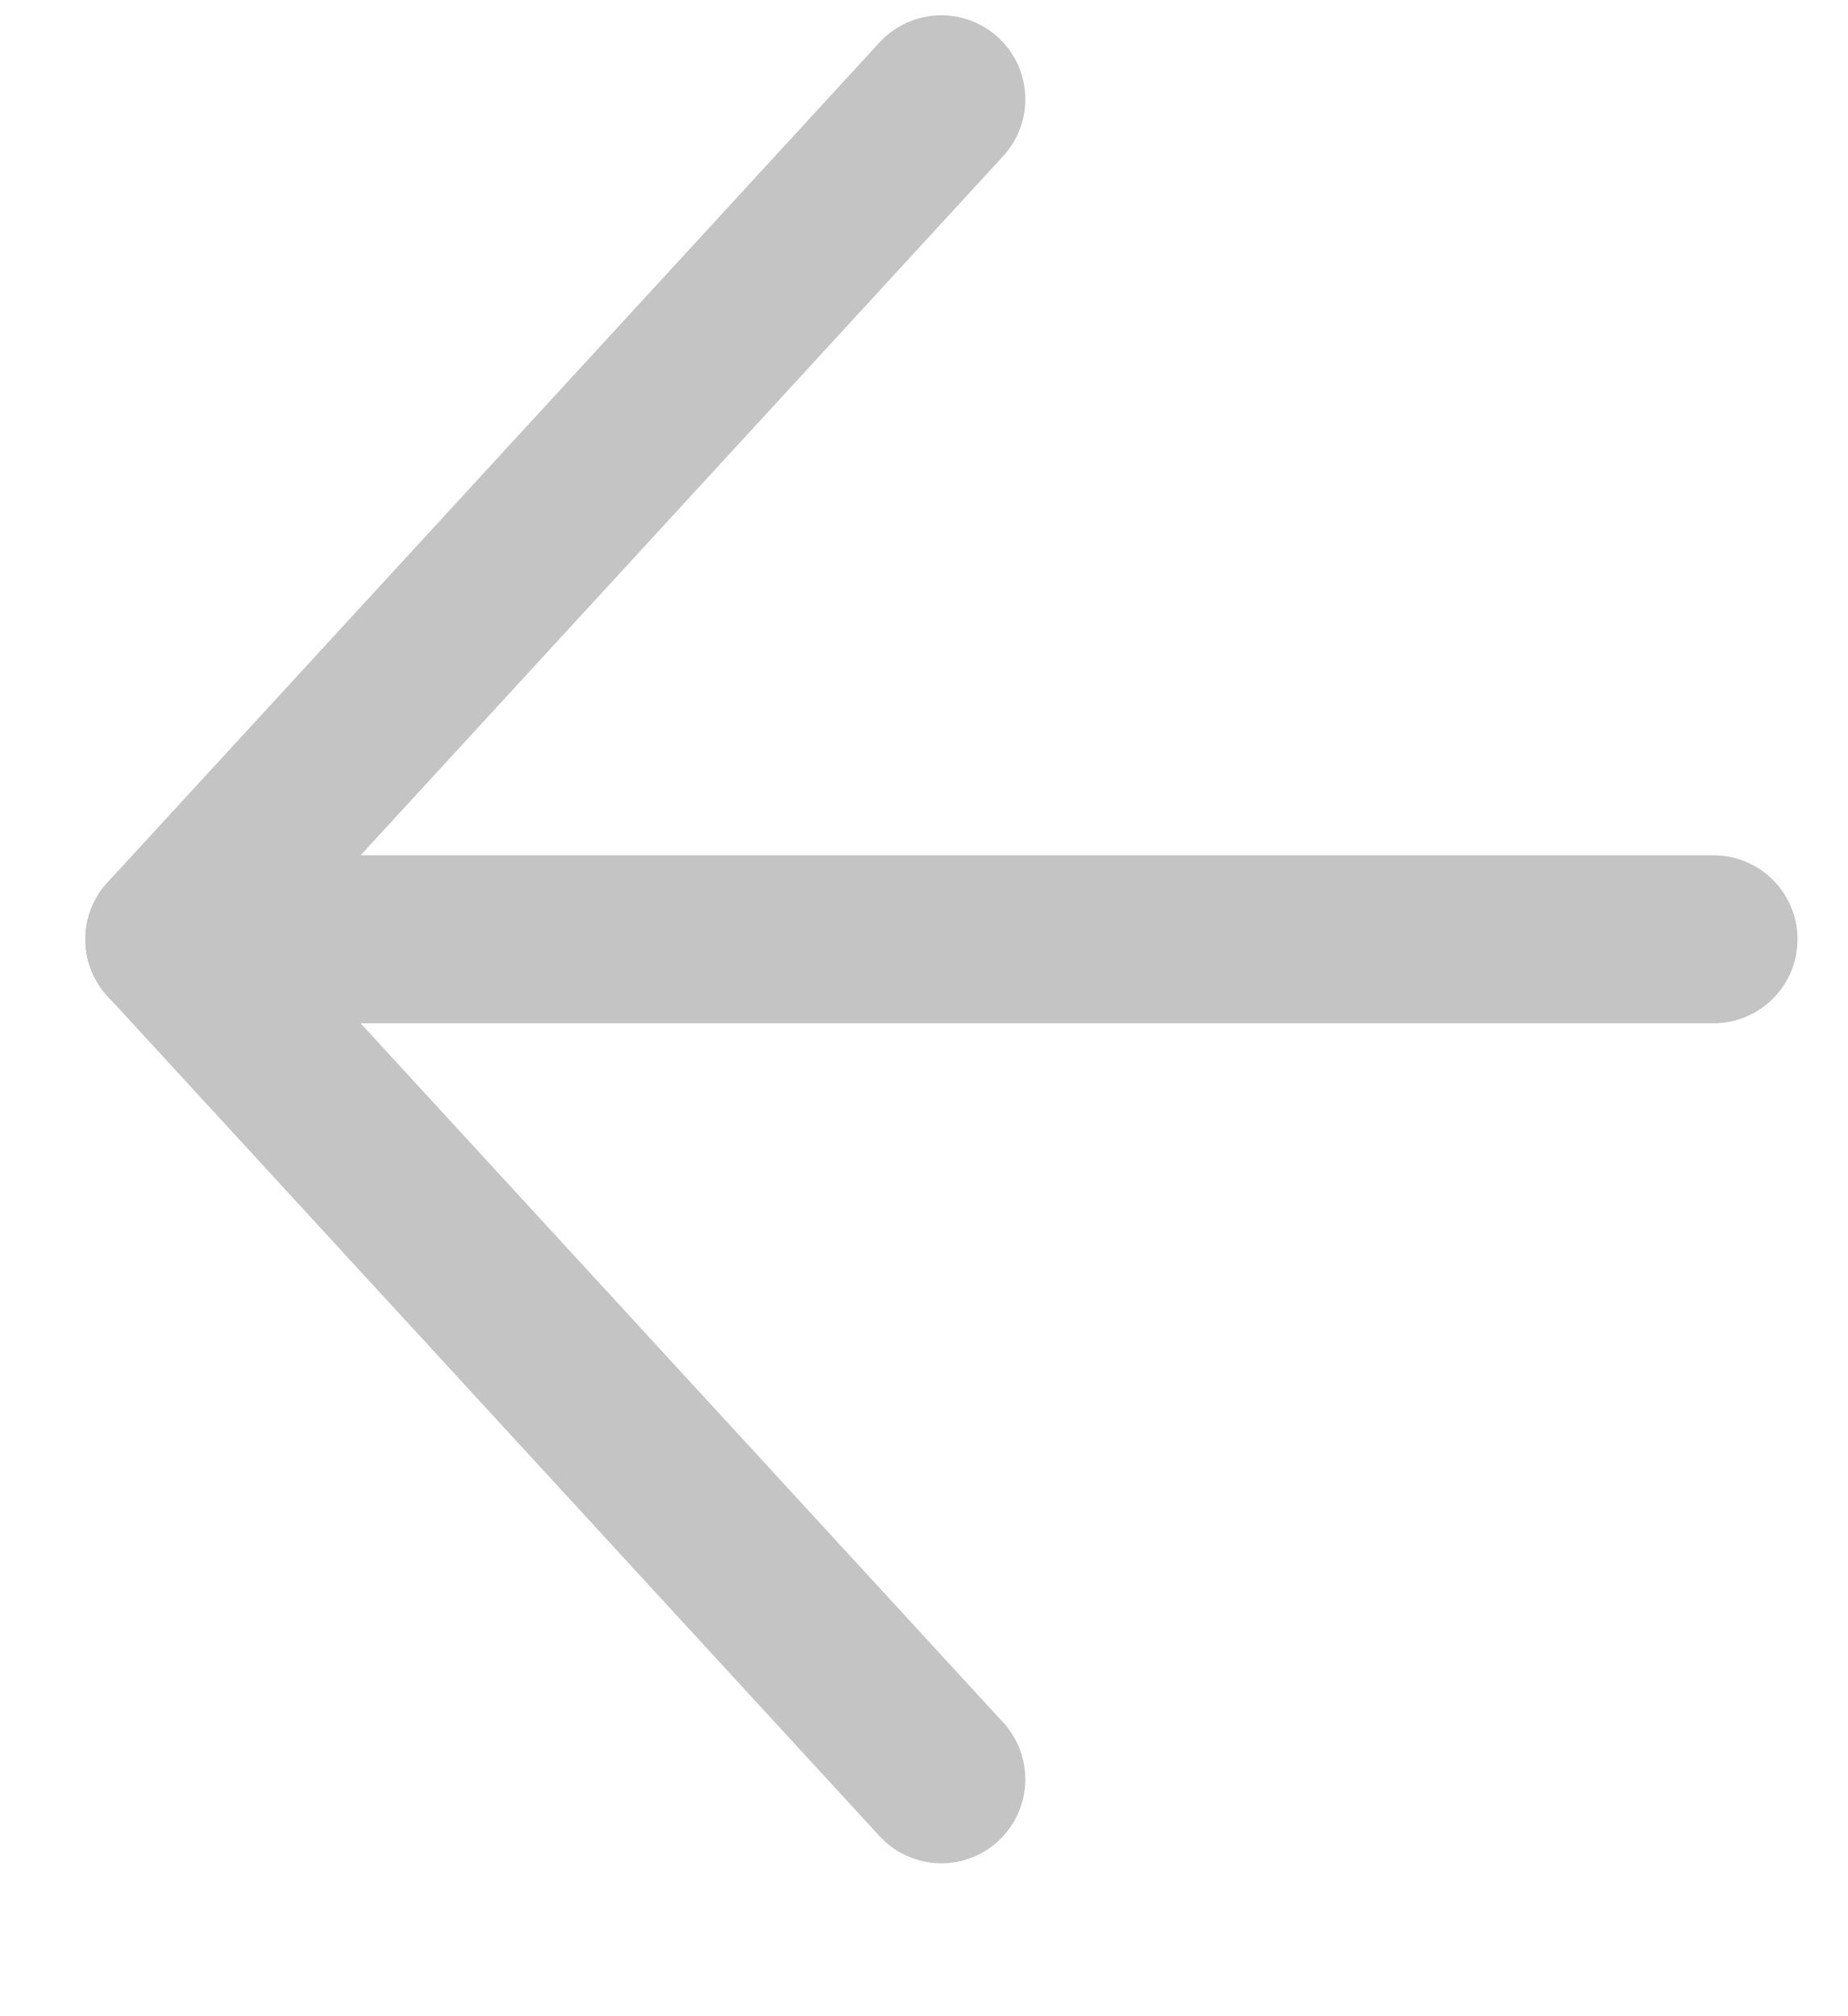
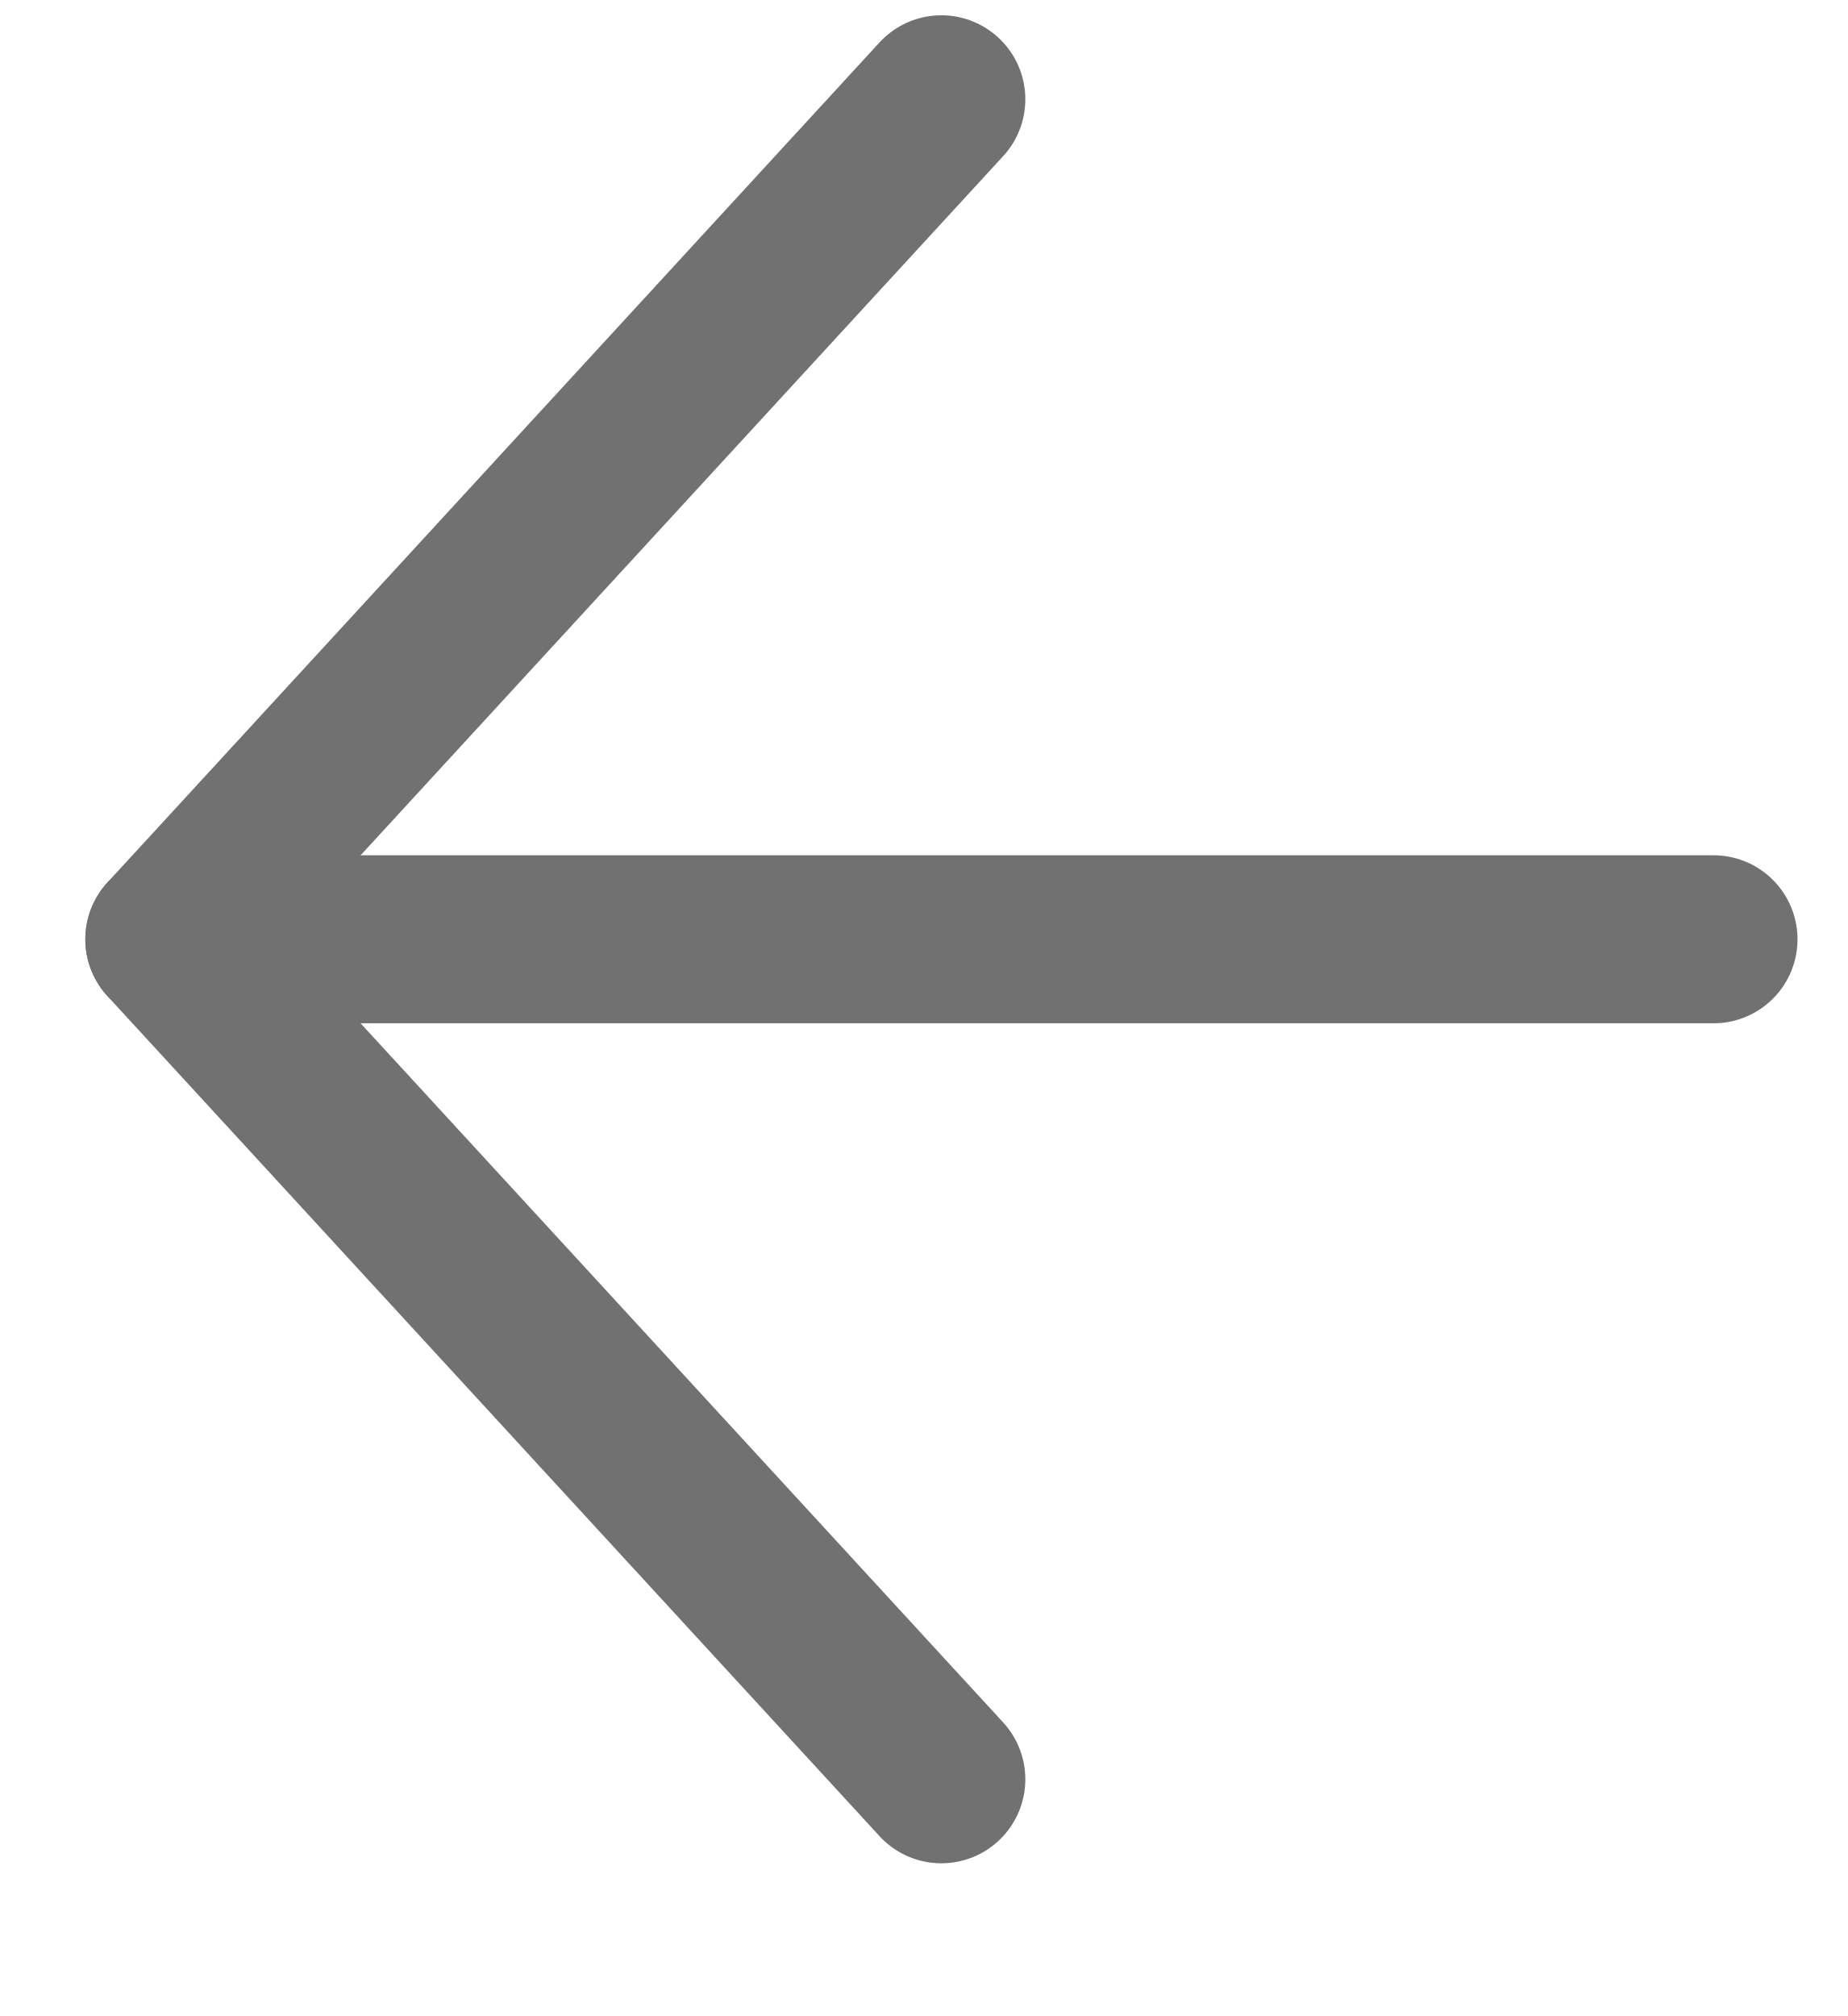
<svg xmlns="http://www.w3.org/2000/svg" width="11" height="12" viewBox="0 0 11 12" fill="none">
-   <path d="M10.201 5.591H1.008" stroke="#C4C4C4" stroke-linecap="round" stroke-linejoin="round" />
-   <path d="M5.604 10.591L1.008 5.591L5.604 0.591" stroke="#C4C4C4" stroke-linecap="round" stroke-linejoin="round" />
+   <path d="M10.201 5.591H1.008" stroke="#717171" stroke-linecap="round" stroke-linejoin="round" />
+   <path d="M5.604 10.591L1.008 5.591L5.604 0.591" stroke="#717171" stroke-linecap="round" stroke-linejoin="round" />
</svg>
